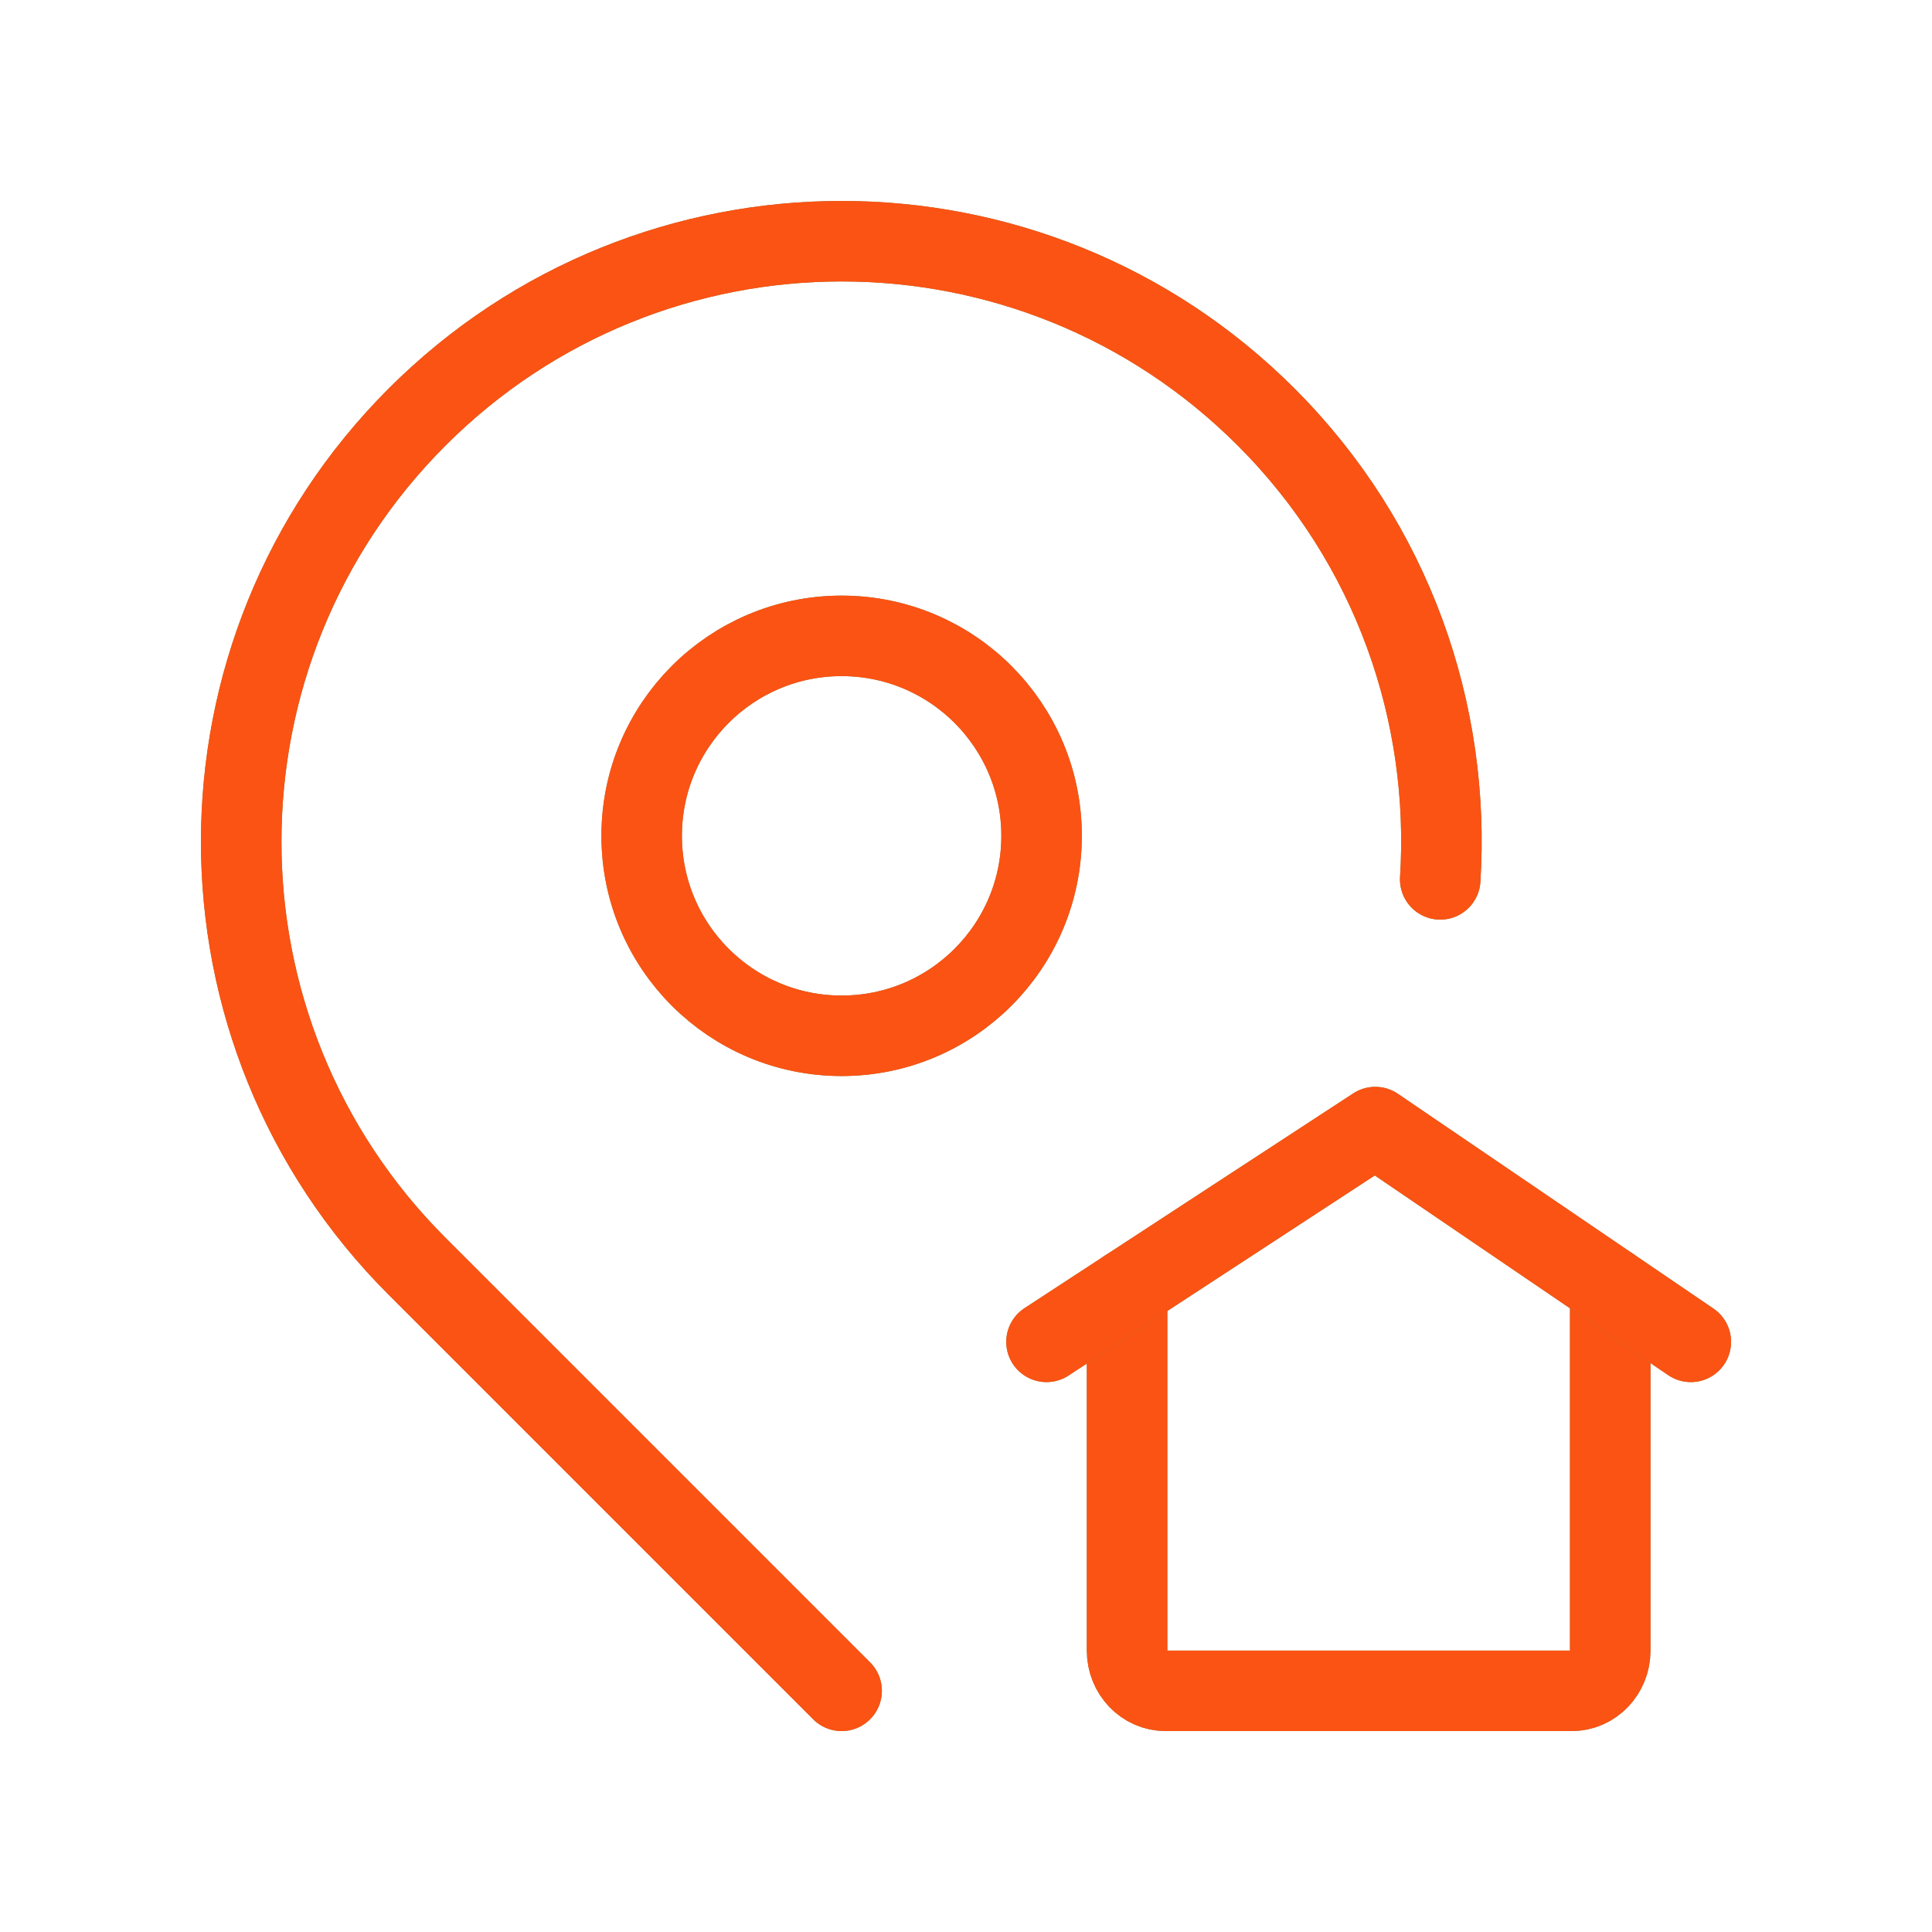
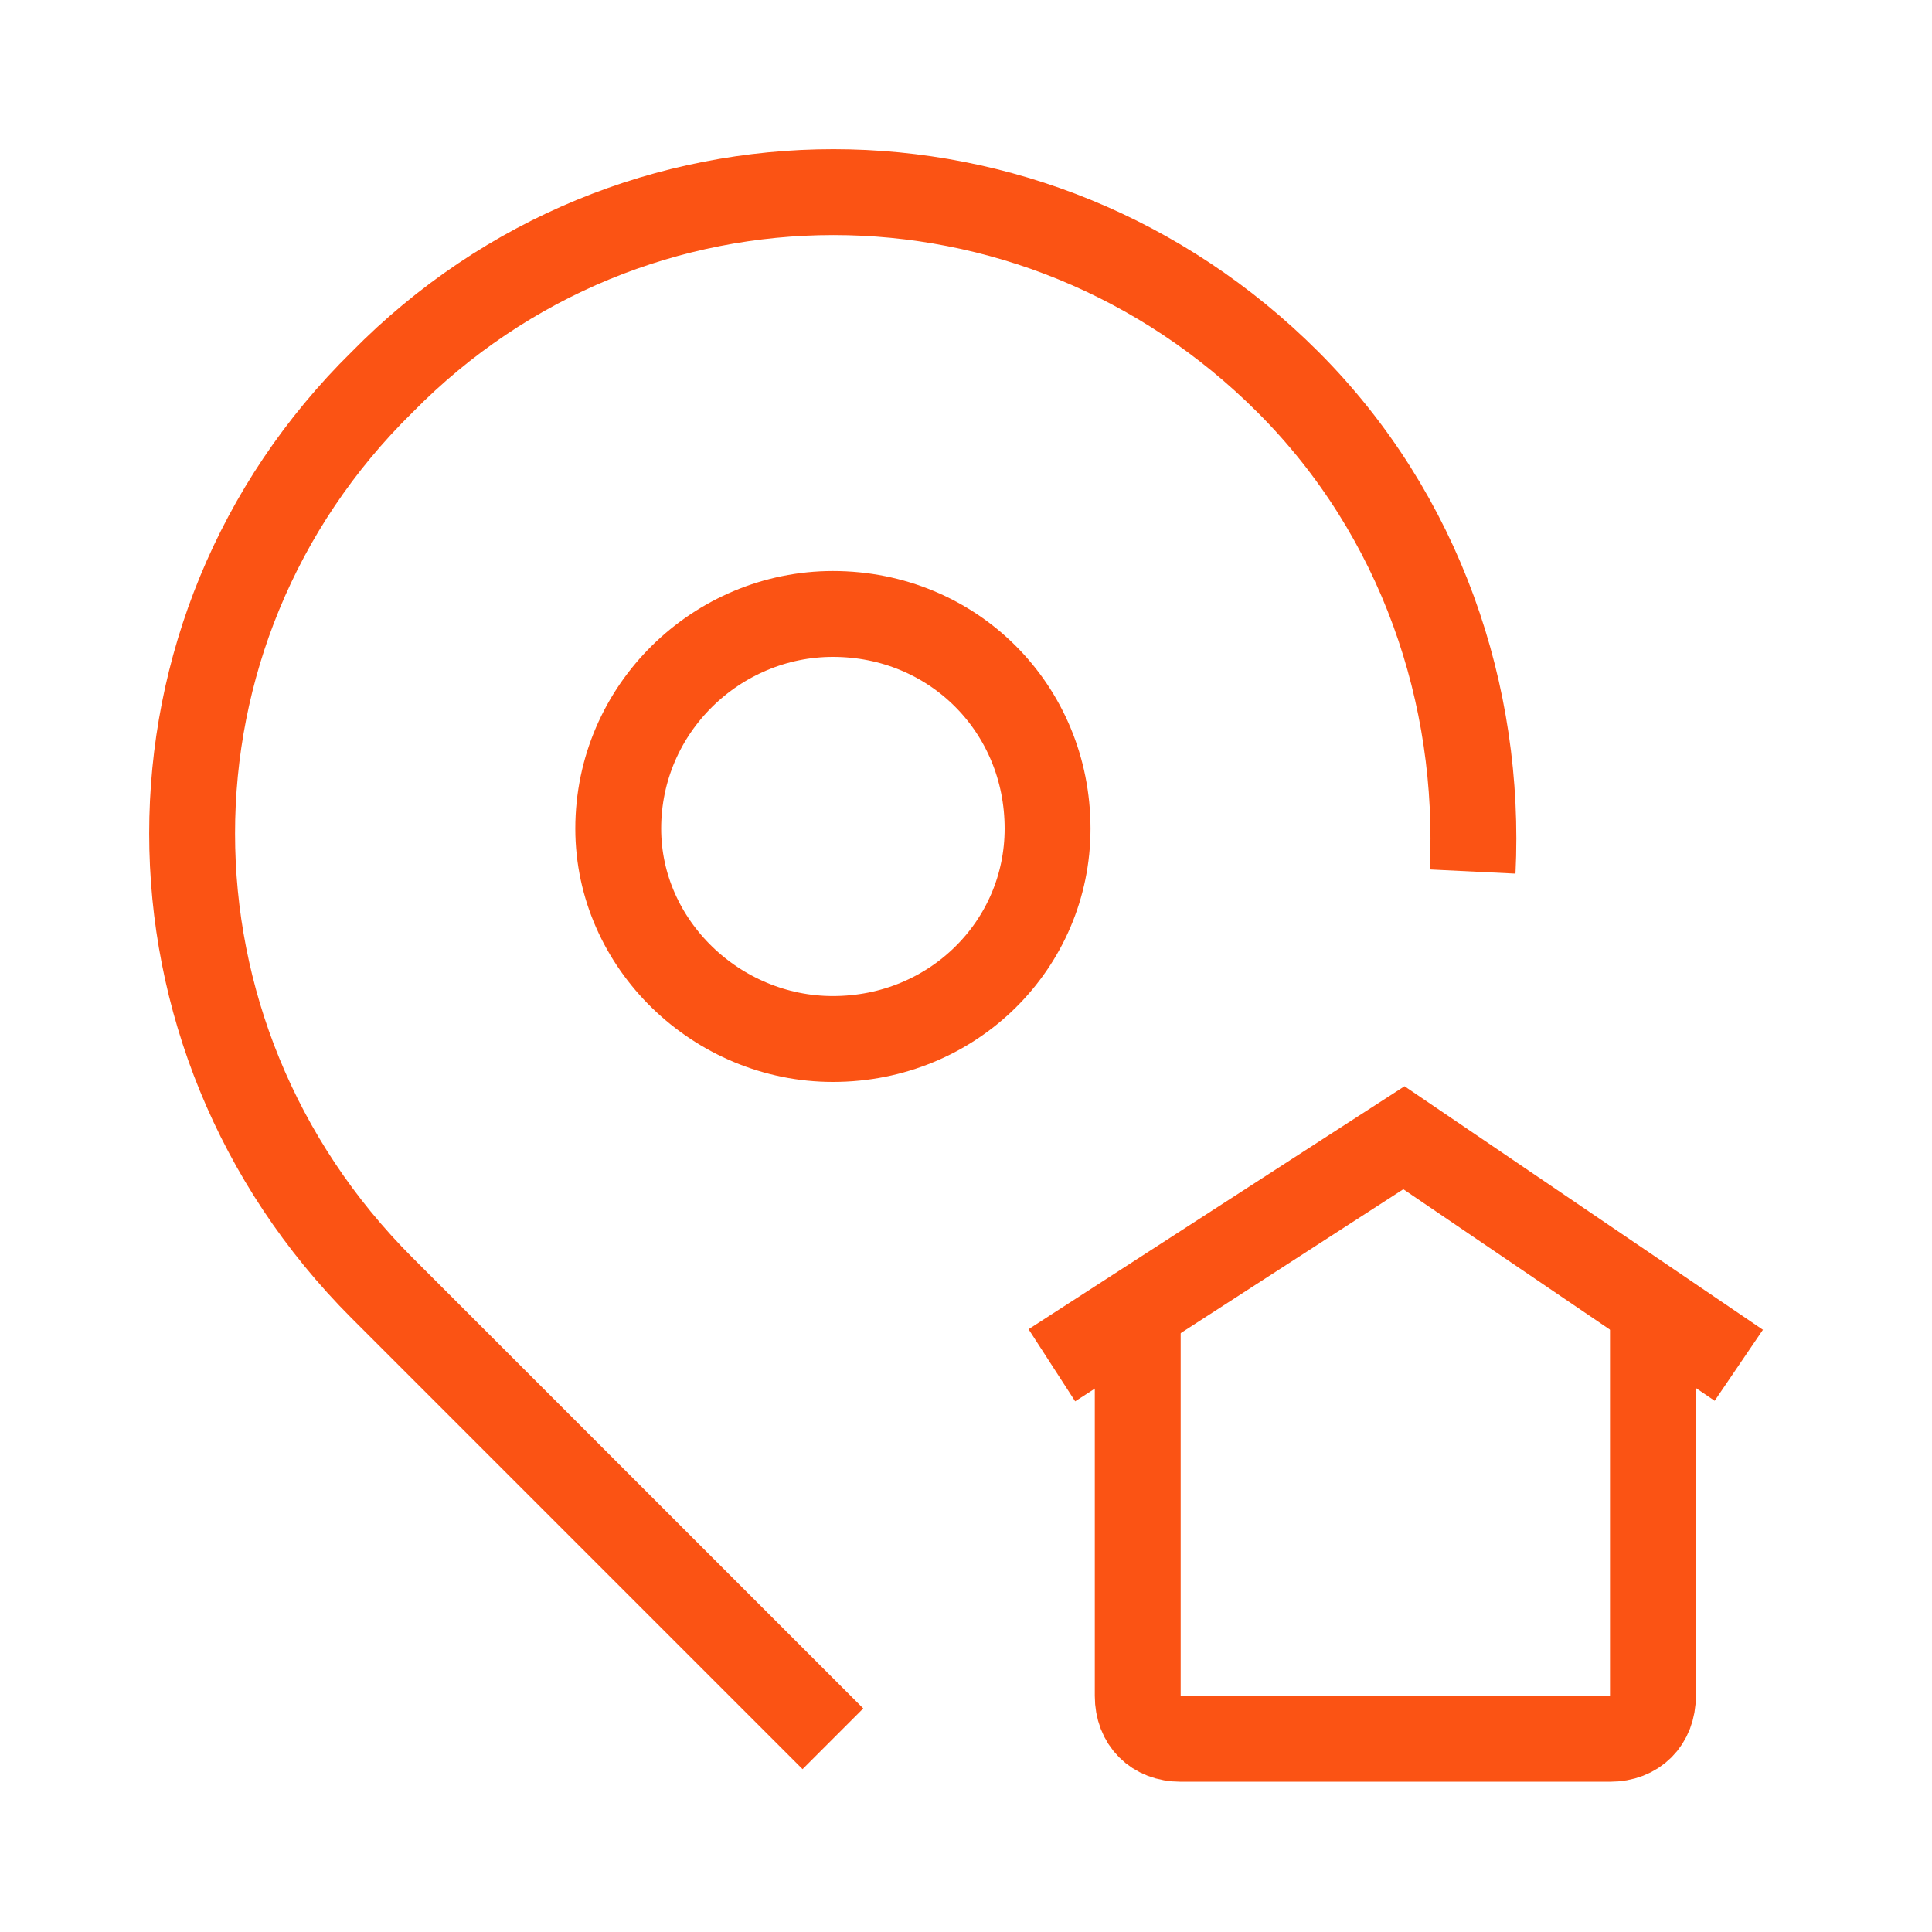
- <svg xmlns="http://www.w3.org/2000/svg" width="24" height="24" viewBox="0 0 24 24" fill="none">
-   <path d="M14.001 16.015V20.504C14.001 20.78 14.215 21.004 14.48 21.004H19.525C19.789 21.004 20.003 20.78 20.003 20.504V15.988" stroke="#7E7E3F" stroke-width="1" stroke-linecap="round" stroke-linejoin="round" />
-   <path d="M14.001 16.015V20.504C14.001 20.78 14.215 21.004 14.48 21.004H19.525C19.789 21.004 20.003 20.78 20.003 20.504V15.988" stroke="#FB5314" stroke-width="1" stroke-linecap="round" stroke-linejoin="round" />
-   <path d="M13 16.669L17.084 14.001L21.004 16.669" stroke="#7E7E3F" stroke-width="1" stroke-linecap="round" stroke-linejoin="round" />
-   <path d="M13 16.669L17.084 14.001L21.004 16.669" stroke="#FB5314" stroke-width="1" stroke-linecap="round" stroke-linejoin="round" />
-   <path fill-rule="evenodd" clip-rule="evenodd" d="M10.455 12.867C11.827 12.867 12.939 11.755 12.939 10.383C12.939 9.012 11.827 7.899 10.455 7.899C9.083 7.899 7.971 9.012 7.971 10.383C7.971 11.755 9.083 12.867 10.455 12.867Z" stroke="#7E7E3F" stroke-width="1" stroke-linecap="round" stroke-linejoin="round" />
-   <path fill-rule="evenodd" clip-rule="evenodd" d="M10.455 12.867C11.827 12.867 12.939 11.755 12.939 10.383C12.939 9.012 11.827 7.899 10.455 7.899C9.083 7.899 7.971 9.012 7.971 10.383C7.971 11.755 9.083 12.867 10.455 12.867Z" stroke="#FB5314" stroke-width="1" stroke-linecap="round" stroke-linejoin="round" />
-   <path d="M17.891 10.924C18.021 8.862 17.305 6.757 15.729 5.181C12.816 2.268 8.094 2.268 5.181 5.181C2.268 8.095 2.268 12.817 5.181 15.73L10.455 21.004" stroke="#7E7E3F" stroke-width="1" stroke-linecap="round" stroke-linejoin="round" />
-   <path d="M17.891 10.924C18.021 8.862 17.305 6.757 15.729 5.181C12.816 2.268 8.094 2.268 5.181 5.181C2.268 8.095 2.268 12.817 5.181 15.73L10.455 21.004" stroke="#FB5314" stroke-width="1" stroke-linecap="round" stroke-linejoin="round" />
+ <svg xmlns="http://www.w3.org/2000/svg" width="45" height="45" viewBox="0 0 45 45">
+   <style>
+ @keyframes a0_t { 0% { transform: translate(40.5px,40.5px) scale(1,1) translate(-42px,-42px); } 50% { transform: translate(40.5px,40.5px) scale(1.3,1.3) translate(-42px,-42px); } 100% { transform: translate(40.5px,40.5px) scale(1,1) translate(-42px,-42px); } }
+ @keyframes a1_t { 0% { transform: translate(19.4px,19.3px) scale(1,1) translate(-20.9px,-20.8px); } 50% { transform: translate(19.4px,19.3px) scale(.5,.5) translate(-20.9px,-20.8px); } 100% { transform: translate(19.4px,19.3px) scale(1,1) translate(-20.9px,-20.8px); } }
+ </style>
+   <g transform="translate(40.5,40.5) translate(-42,-42)" style="animation: 4s linear infinite both a0_t;">
+     <path d="M28 32v9c0 .6 .4 1 1 1h10c.6 0 1-0.4 1-1v-9" fill="none" stroke="#fb5314" stroke-width="2px" />
+     <path d="M26 33.3l8.2-5.3l7.8 5.3" fill="none" stroke="#fb5314" stroke-width="2px" />
+   </g>
+   <path d="M20.9 25.7c2.8 0 5-2.2 5-4.9c0-2.8-2.2-5-5-5c-2.7 0-5 2.2-5 5c0 2.7 2.3 4.9 5 4.9Z" fill="none" stroke="#fb5314" stroke-width="2px" transform="translate(19.4,19.3) translate(-20.9,-20.8)" style="animation: 4s linear infinite both a1_t;" />
+   <path d="M34.3 20.3c.2-4.1-1.2-8.3-4.3-11.4c-5.9-5.9-15.3-5.9-21.1 0c-5.9 5.8-5.9 15.2 0 21.1l10.5 10.5" fill="none" stroke="#fb5314" stroke-width="2px" />
</svg>
